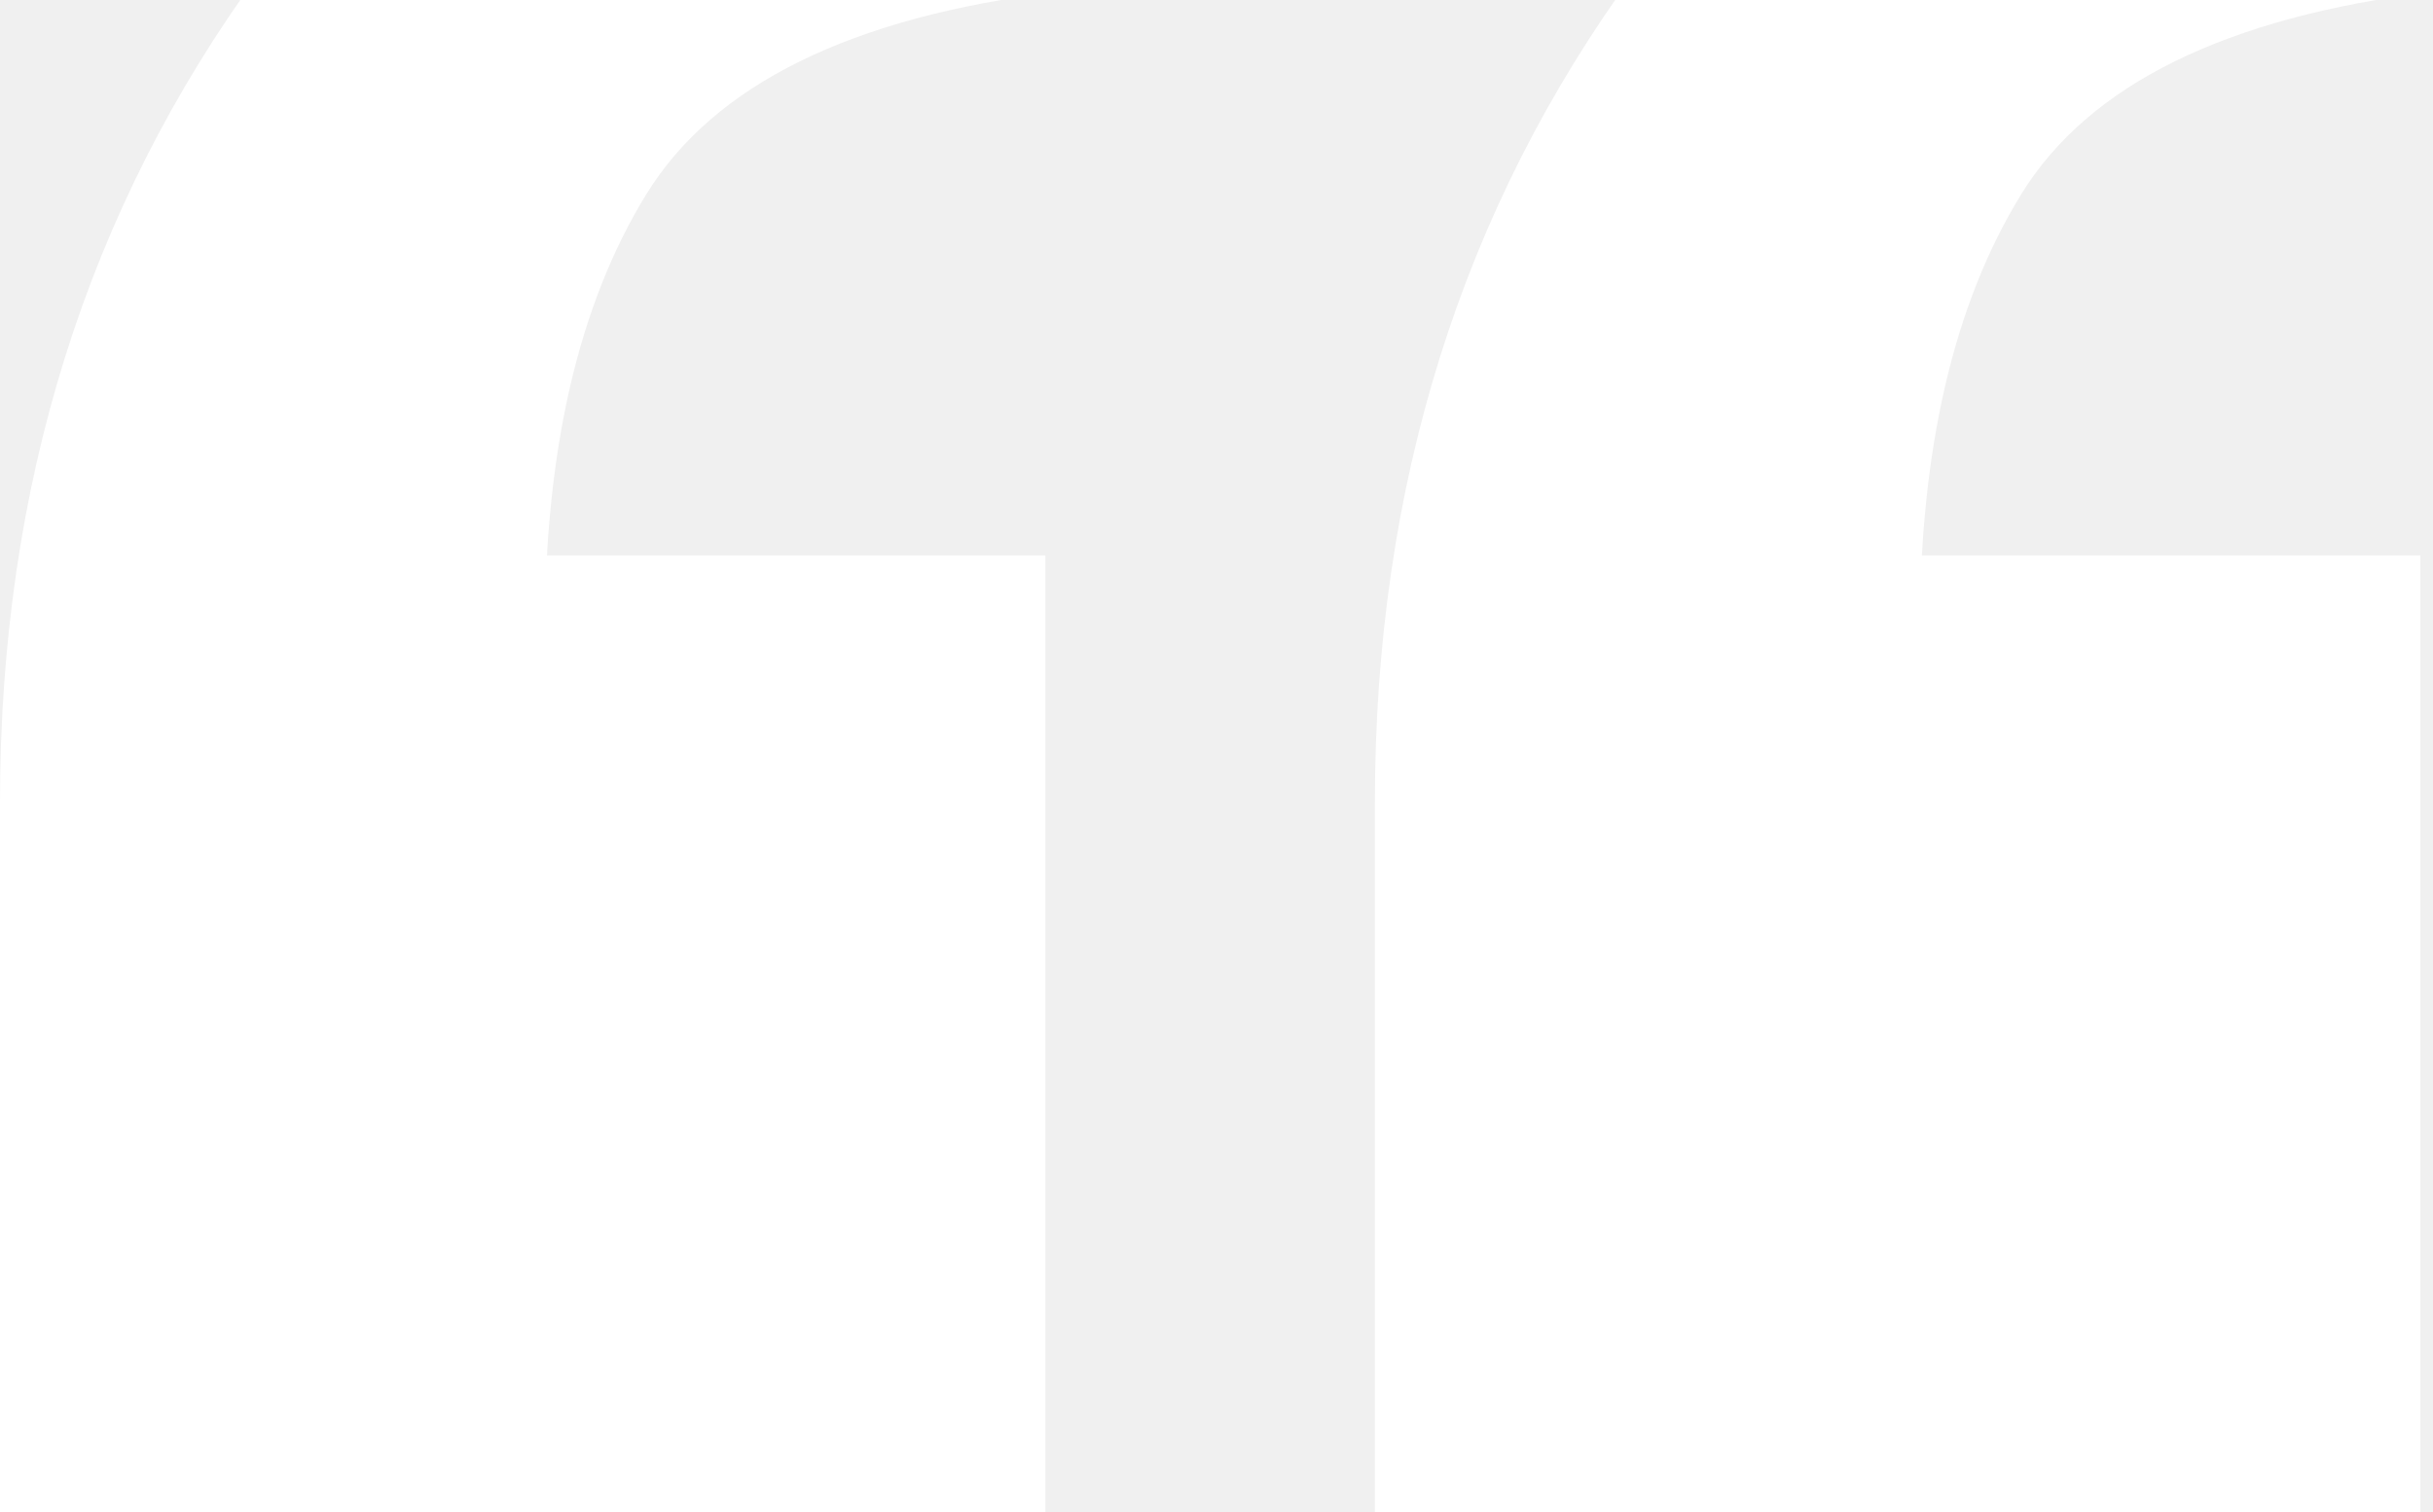
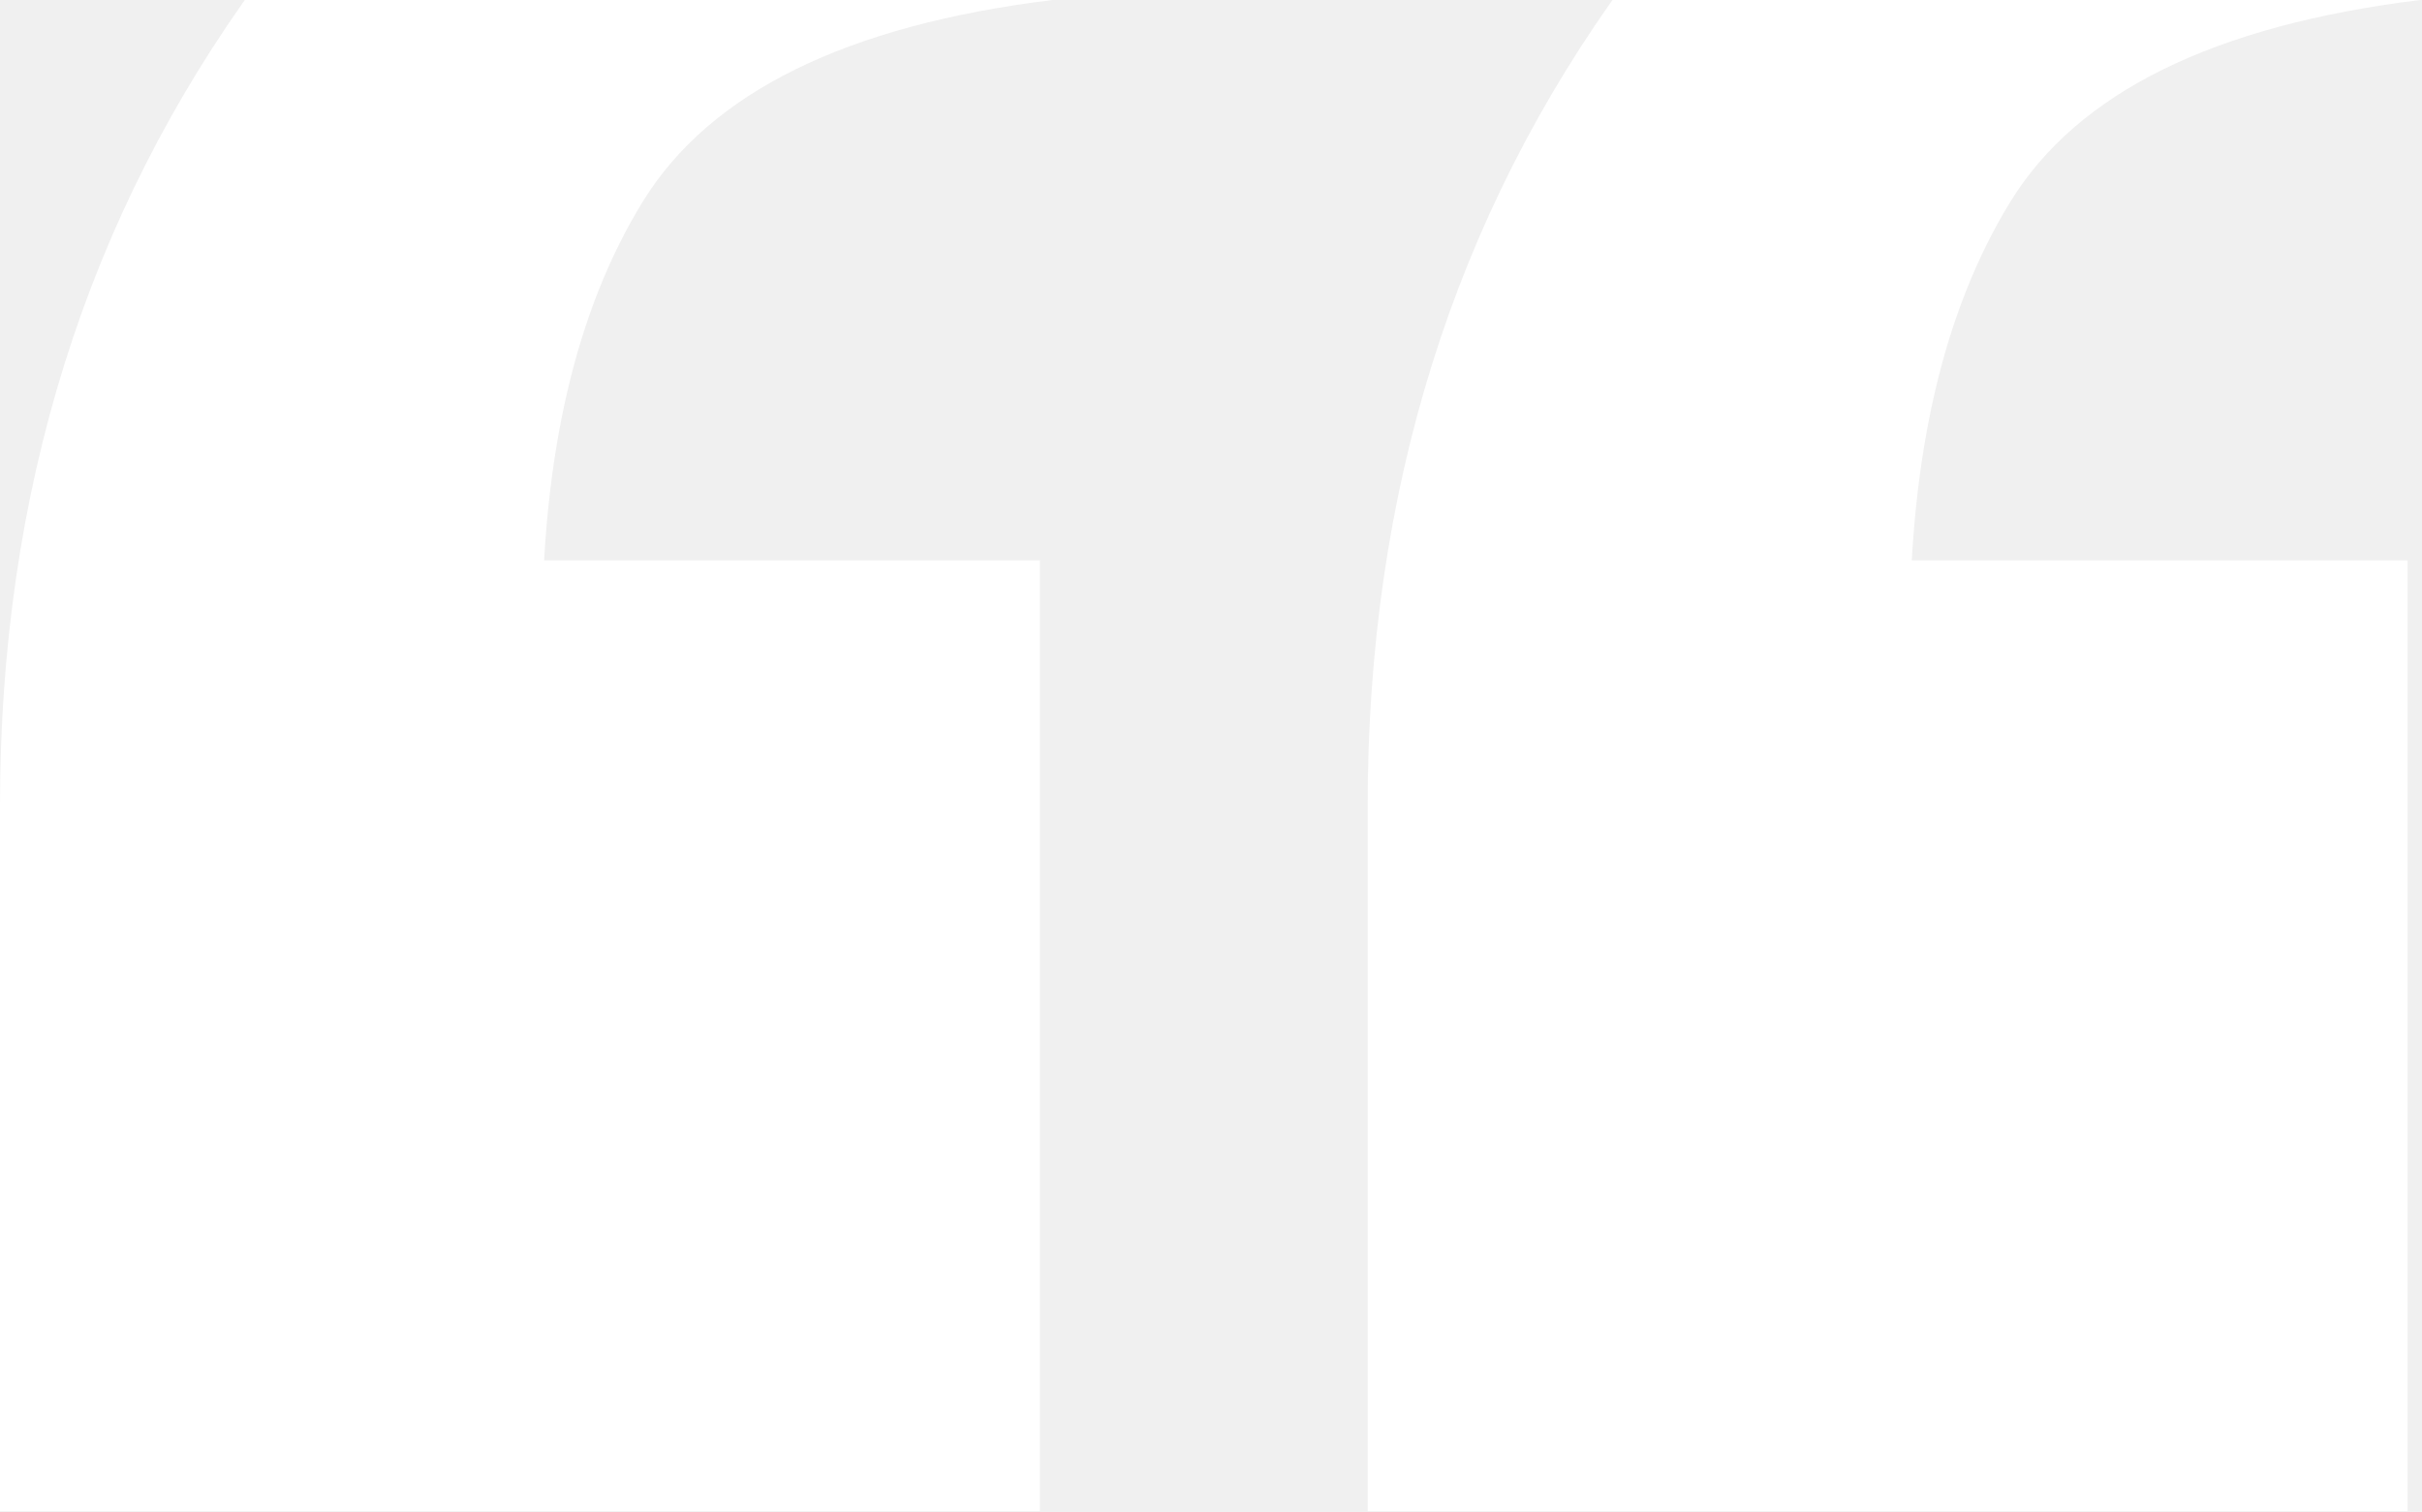
- <svg xmlns="http://www.w3.org/2000/svg" width="806" height="501" viewBox="0 0 806 501" fill="none">
-   <path d="M455.474 501V265.907C455.474 160.955 484.16 69.297 541.531 -9.067C598.903 -88.831 687.059 -137.808 806 -156V-2.77C737.434 5.626 691.957 28.016 669.568 64.399C647.179 100.783 635.984 149.061 635.984 209.233L512.146 184.045H801.802V501H455.474ZM0 501V265.907C0 160.955 28.686 69.297 86.057 -9.067C143.429 -88.831 231.585 -137.808 350.526 -156V-2.77C281.96 5.626 236.483 28.016 214.094 64.399C191.705 100.783 180.51 149.061 180.51 209.233L56.672 184.045H346.328V501H0Z" fill="white" />
+ <svg xmlns="http://www.w3.org/2000/svg" width="806" height="503" viewBox="0 0 806 503" fill="none">
+   <path d="M455.137 503V268.265C455.137 163.473 483.801 71.954 541.13 -6.291C598.459 -85.933 686.55 -134.836 805.403 -153V-0.003C736.888 8.38 691.444 30.736 669.072 67.064C646.7 103.392 635.513 151.596 635.513 211.677L511.767 186.527H801.208V503H455.137ZM0 503V268.265C0 163.473 28.665 71.954 85.994 -6.291C143.323 -85.933 231.414 -134.836 350.266 -153V-0.003C281.751 8.38 236.307 30.736 213.935 67.064C191.563 103.392 180.377 151.596 180.377 211.677L56.63 186.527H346.072V503H0Z" fill="white" />
</svg>
